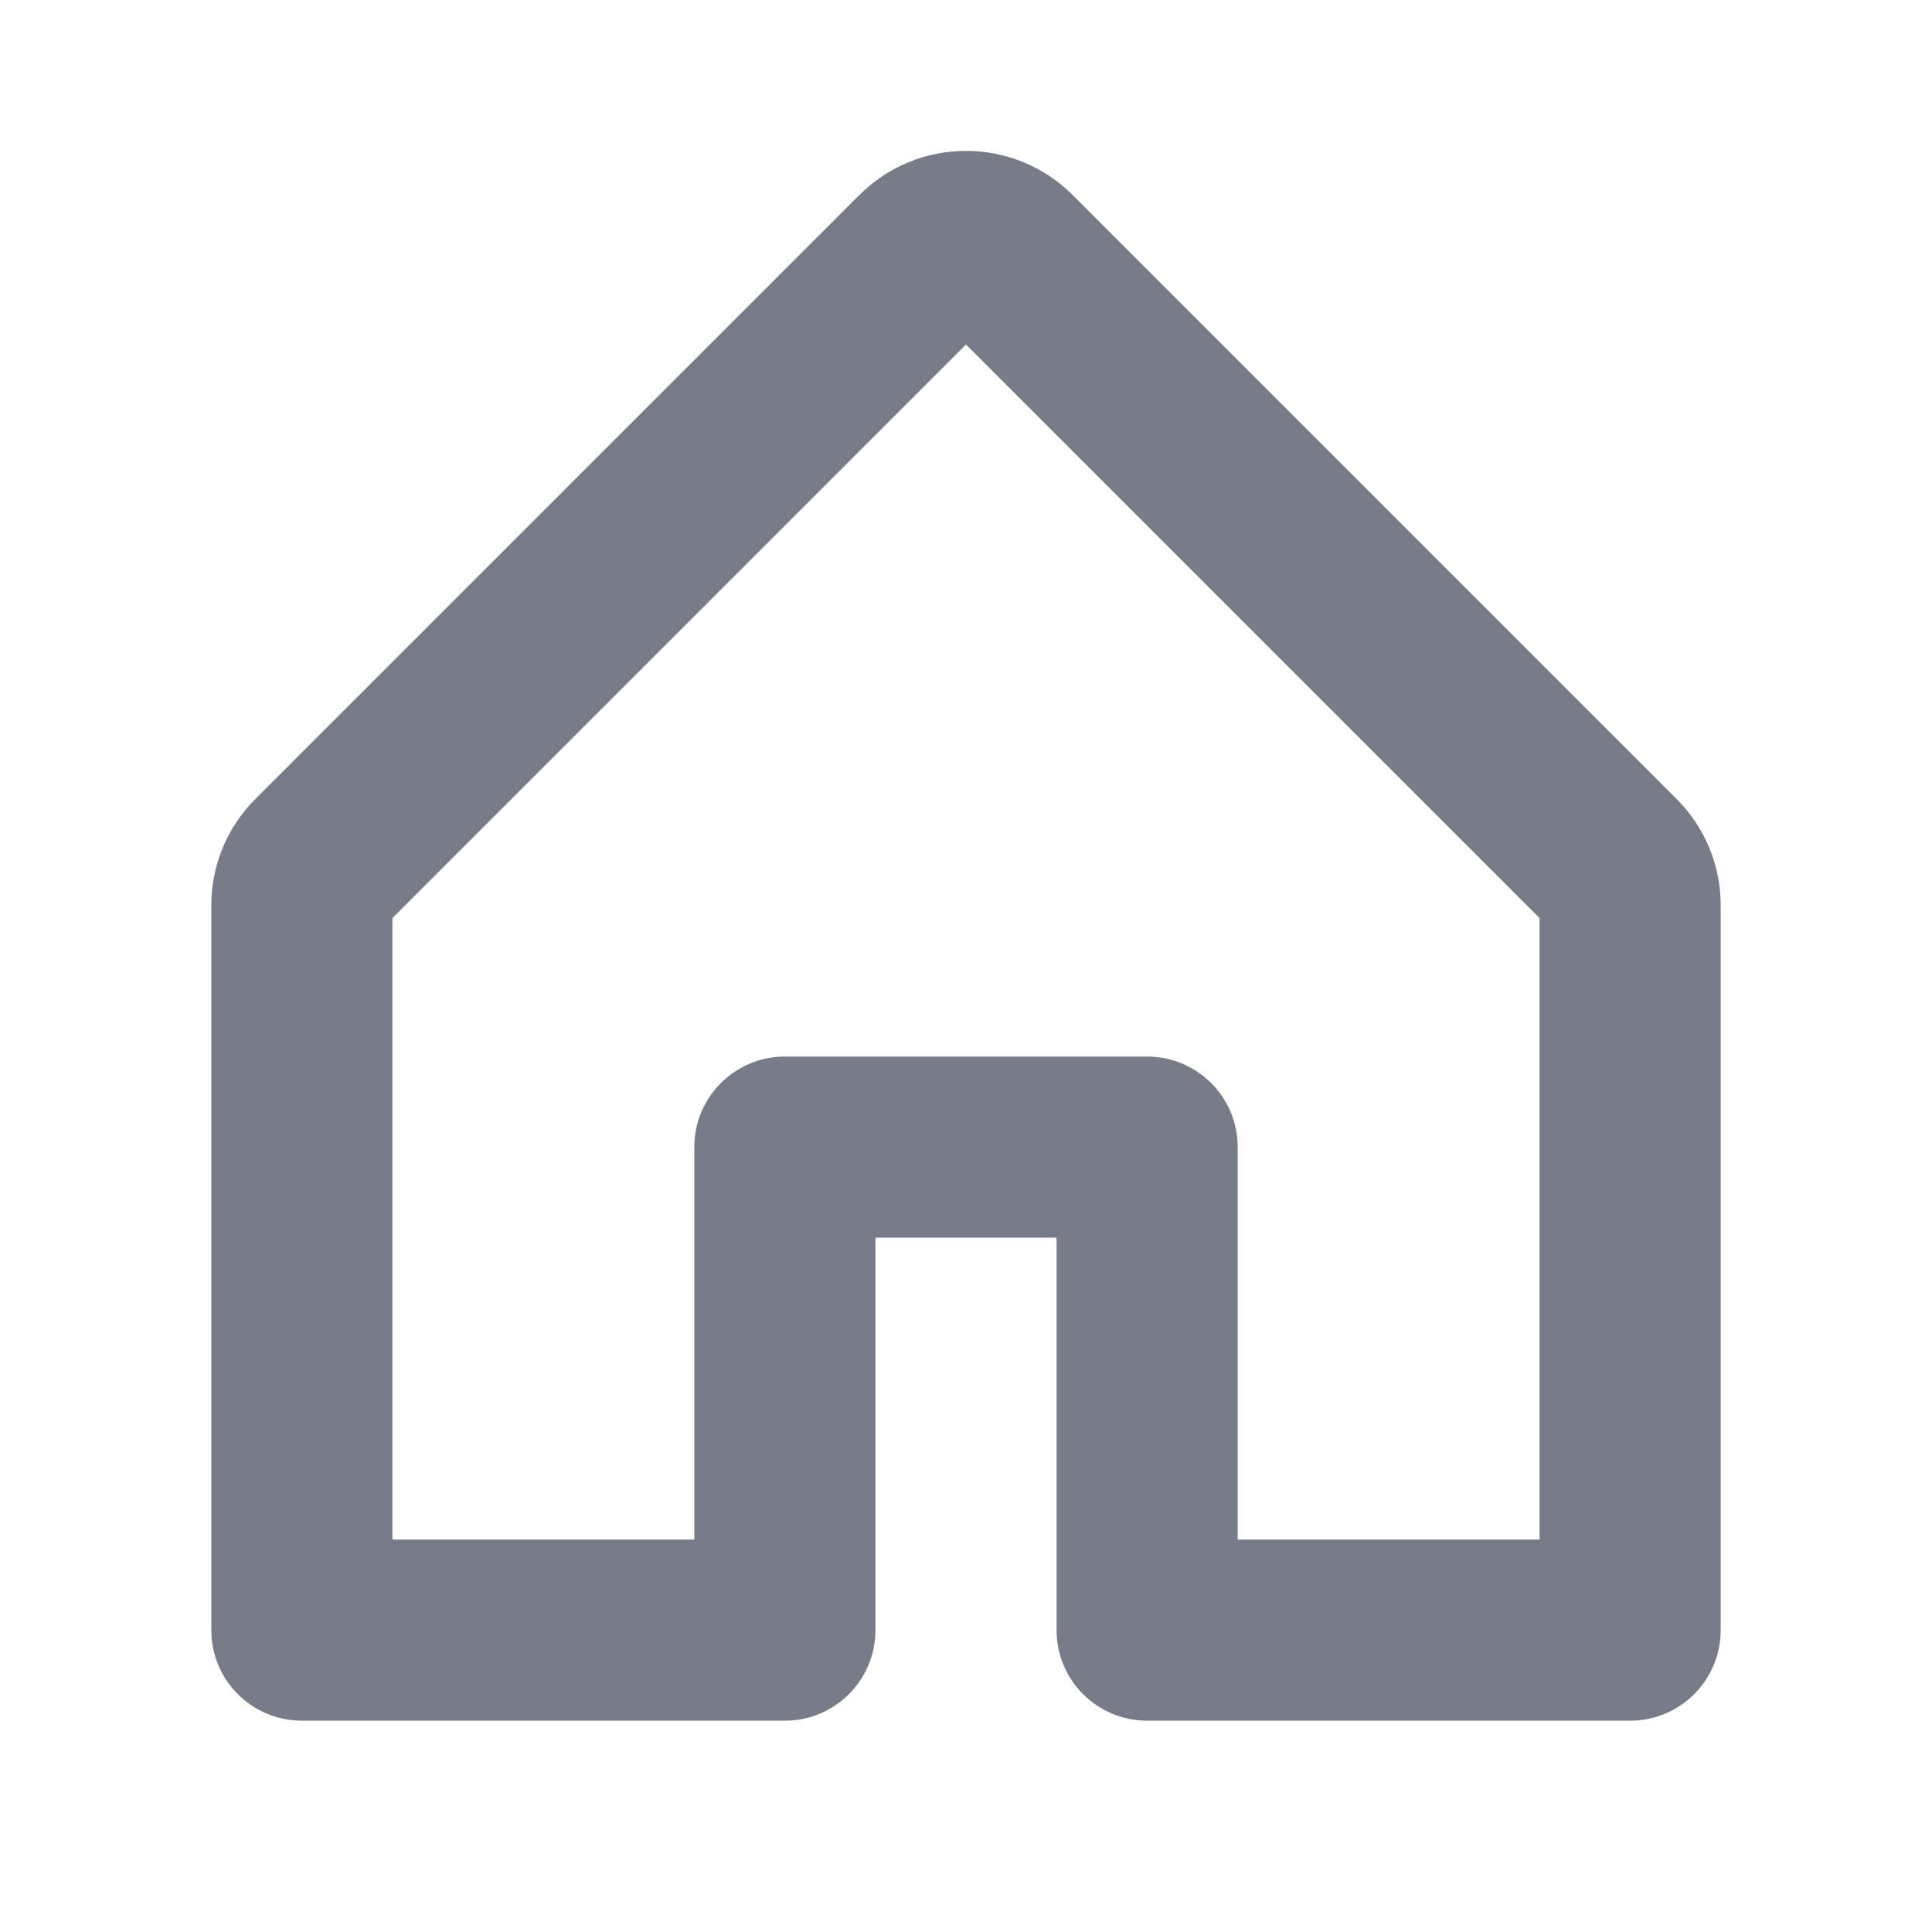
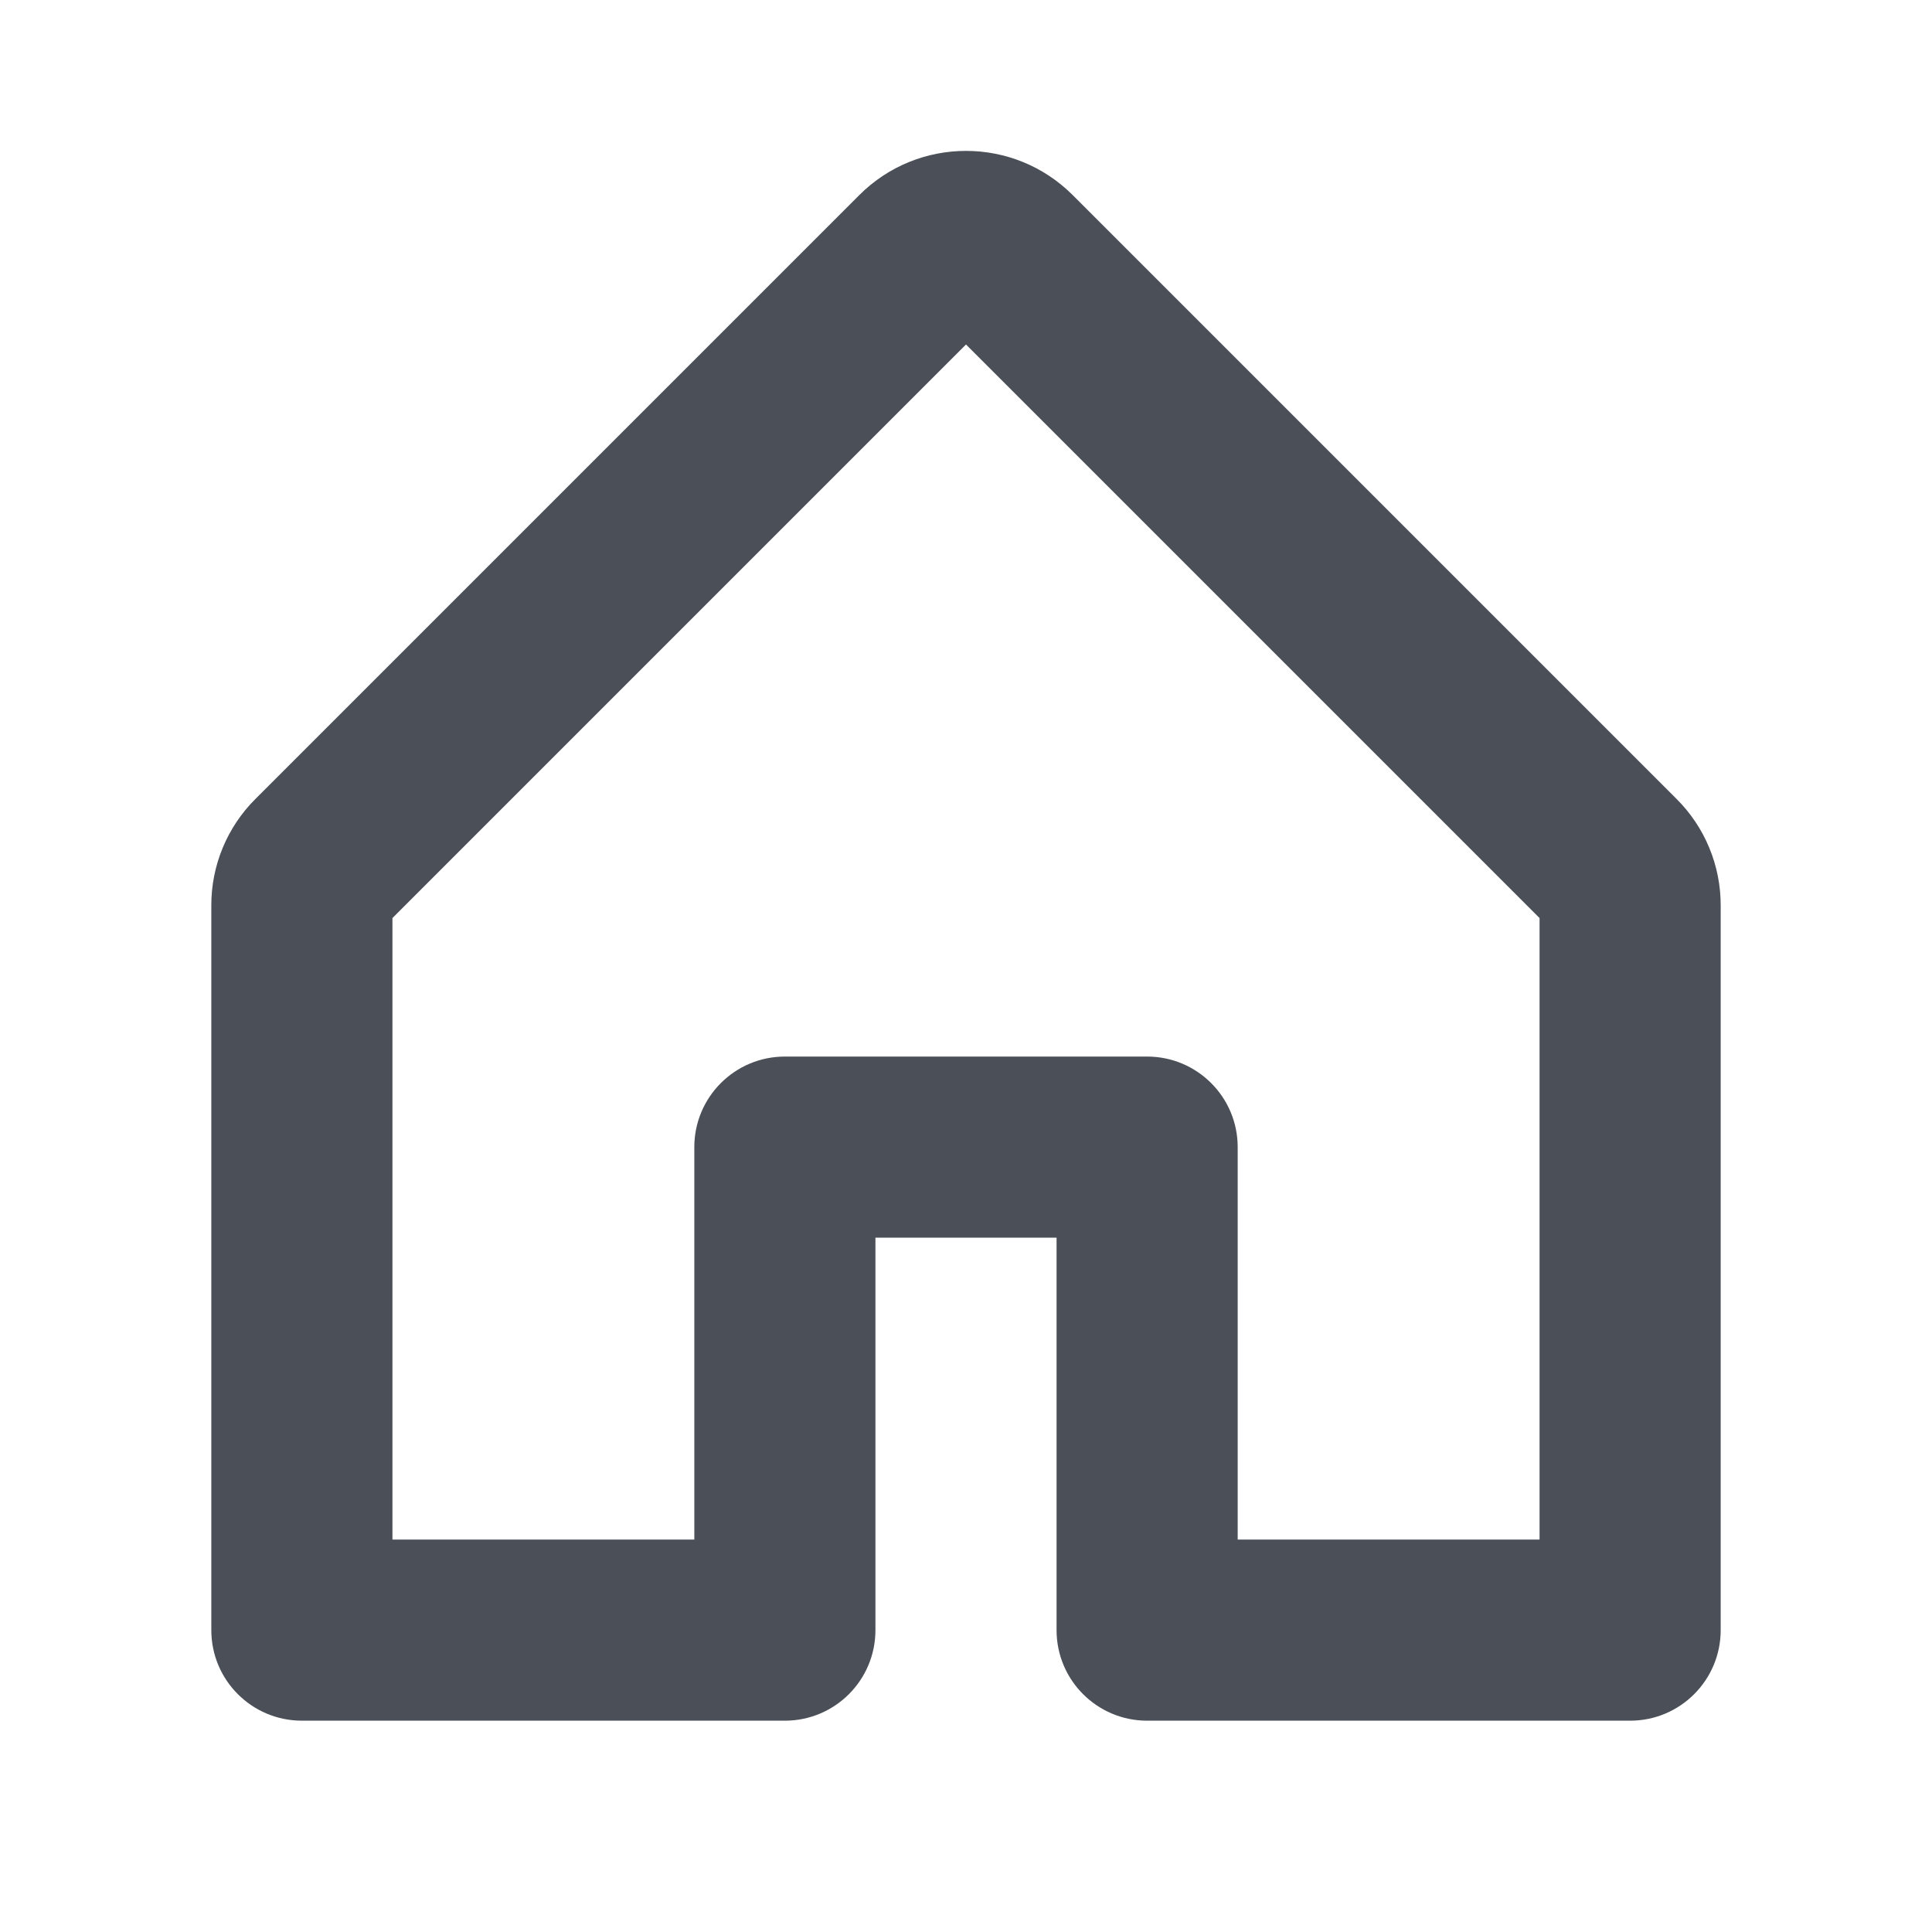
- <svg xmlns="http://www.w3.org/2000/svg" width="24" height="24" viewBox="0 0 256 256" fill="#777C88">
+ <svg xmlns="http://www.w3.org/2000/svg" width="24" height="24" viewBox="0 0 256 256" fill="#4B5058">
  <path d="M222.14,105.85l-80-80a20,20,0,0,0-28.28,0l-80,80A19.86,19.86,0,0,0,28,120v96a12,12,0,0,0,12,12h64a12,12,0,0,0,12-12V164h24v52a12,12,0,0,0,12,12h64a12,12,0,0,0,12-12V120A19.86,19.86,0,0,0,222.14,105.85ZM204,204H164V152a12,12,0,0,0-12-12H104a12,12,0,0,0-12,12v52H52V121.65l76-76,76,76Z" />
</svg>
